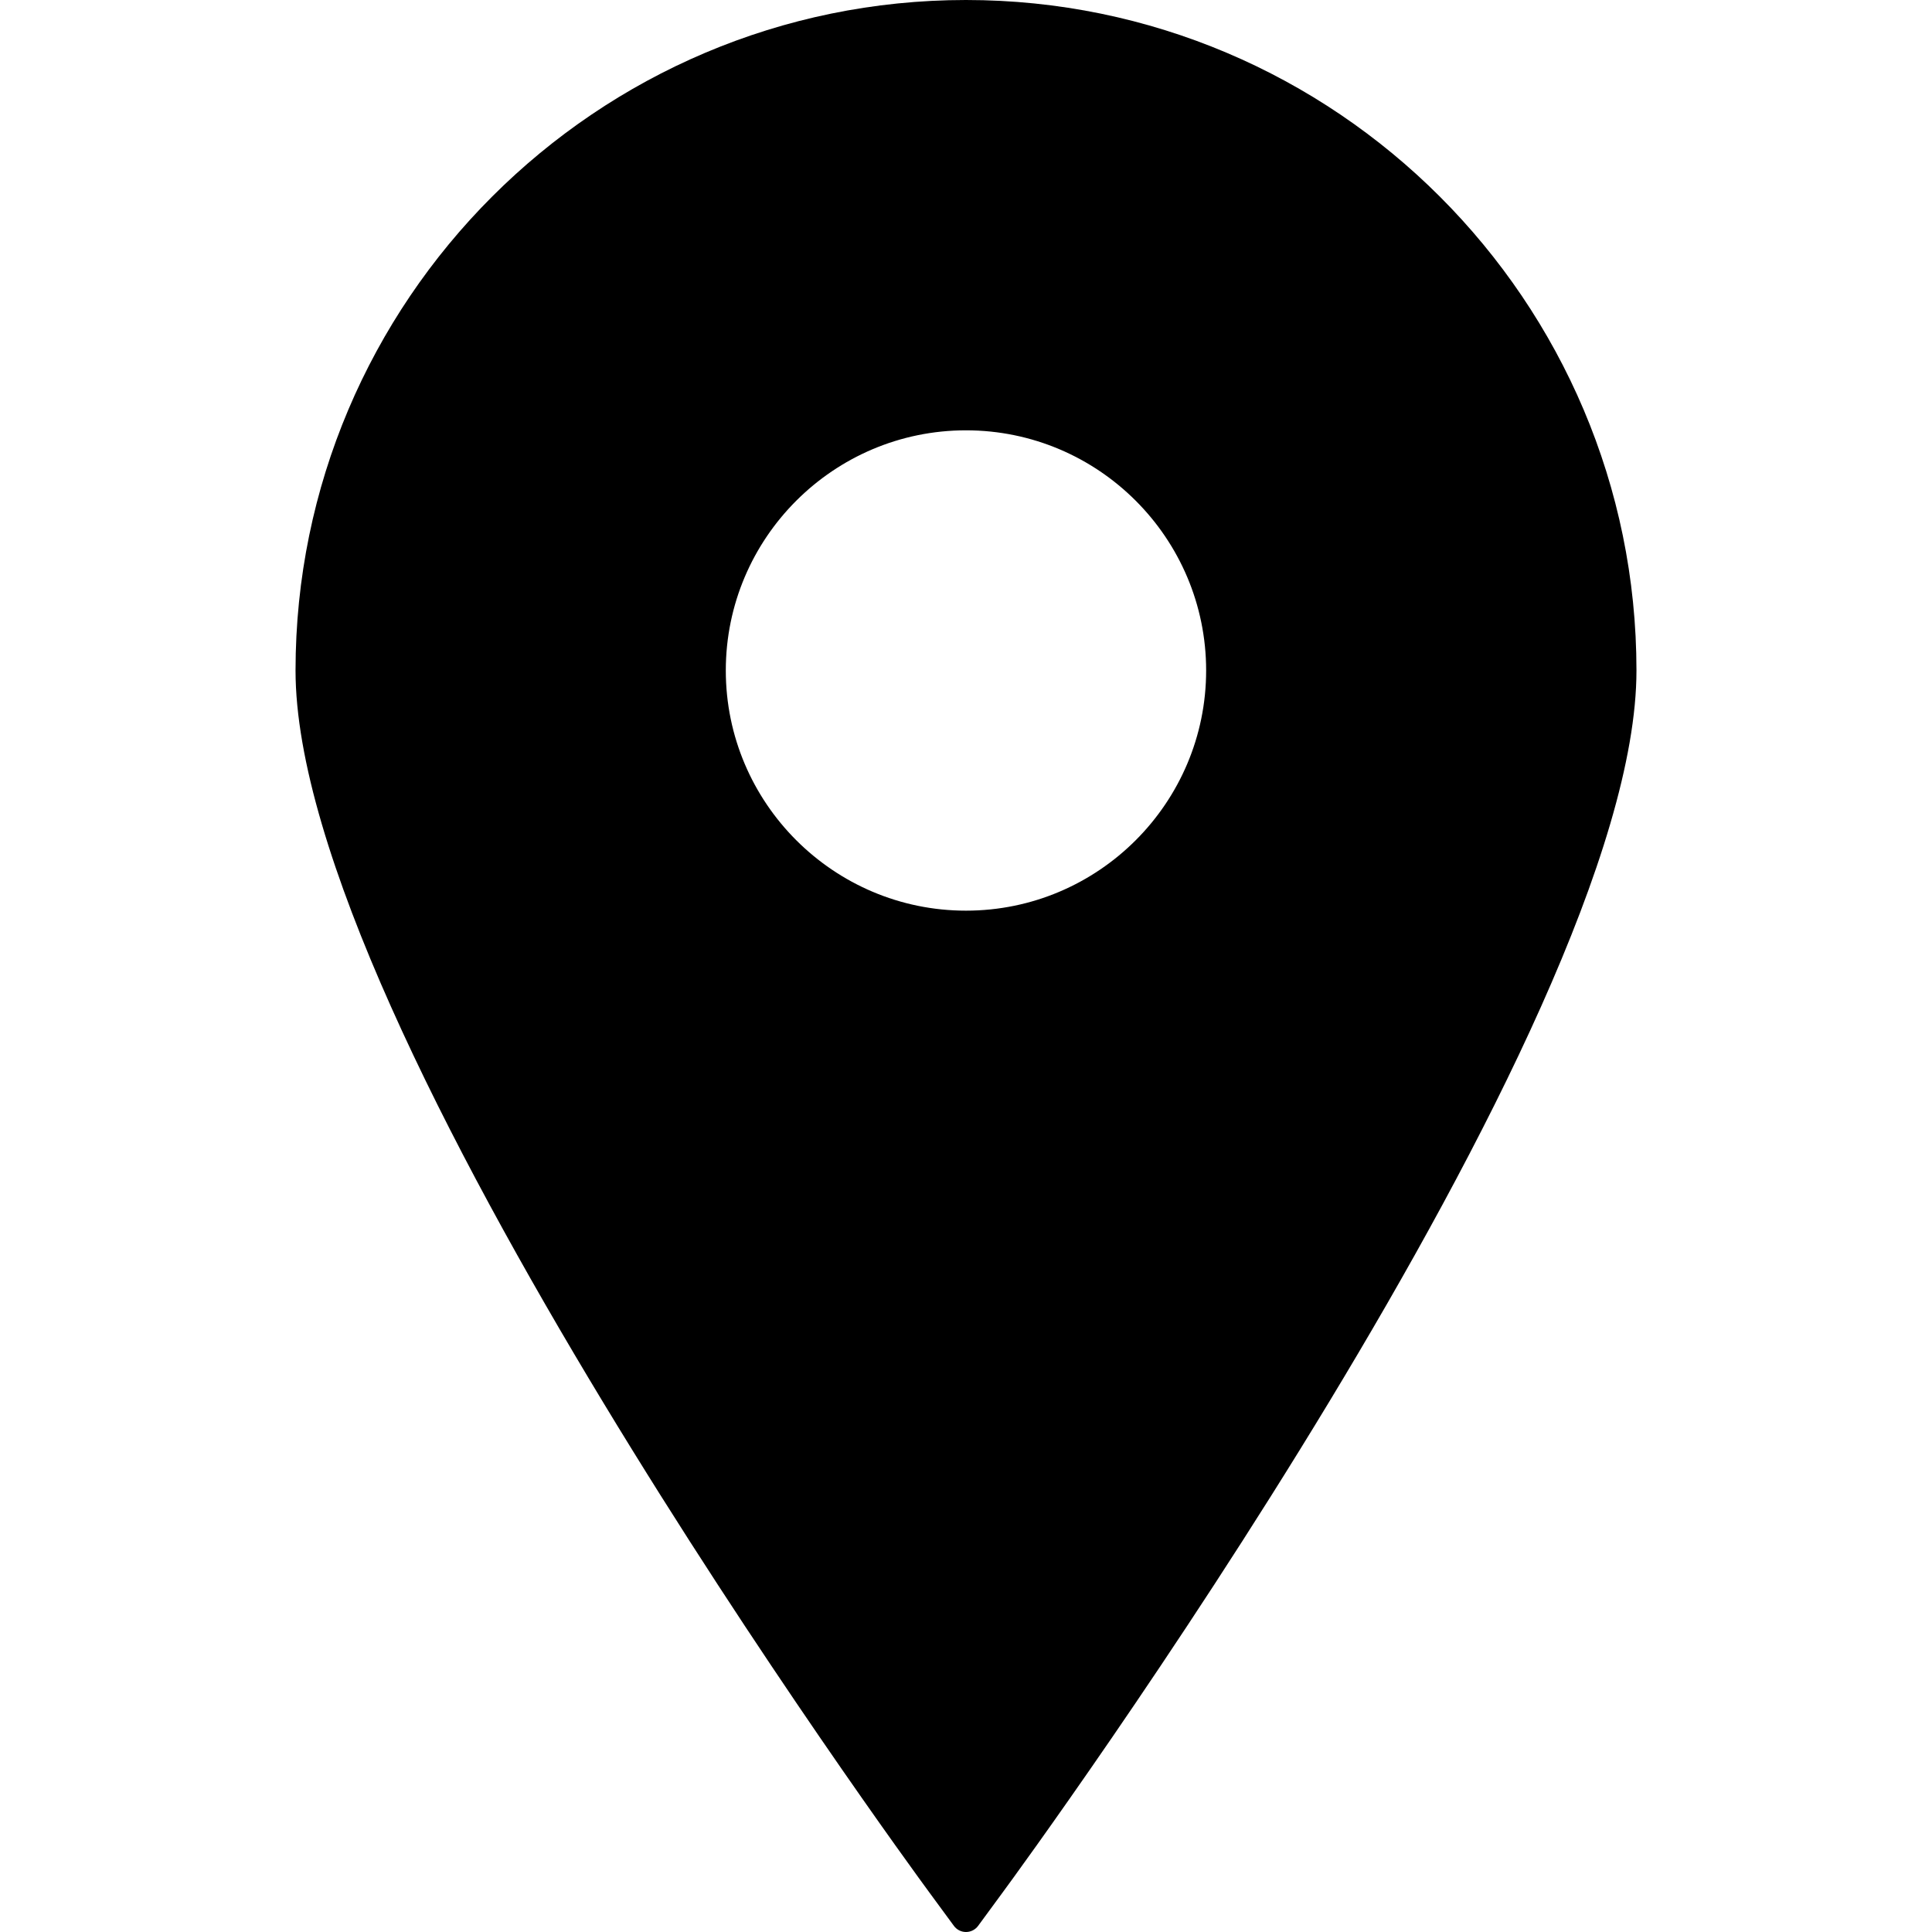
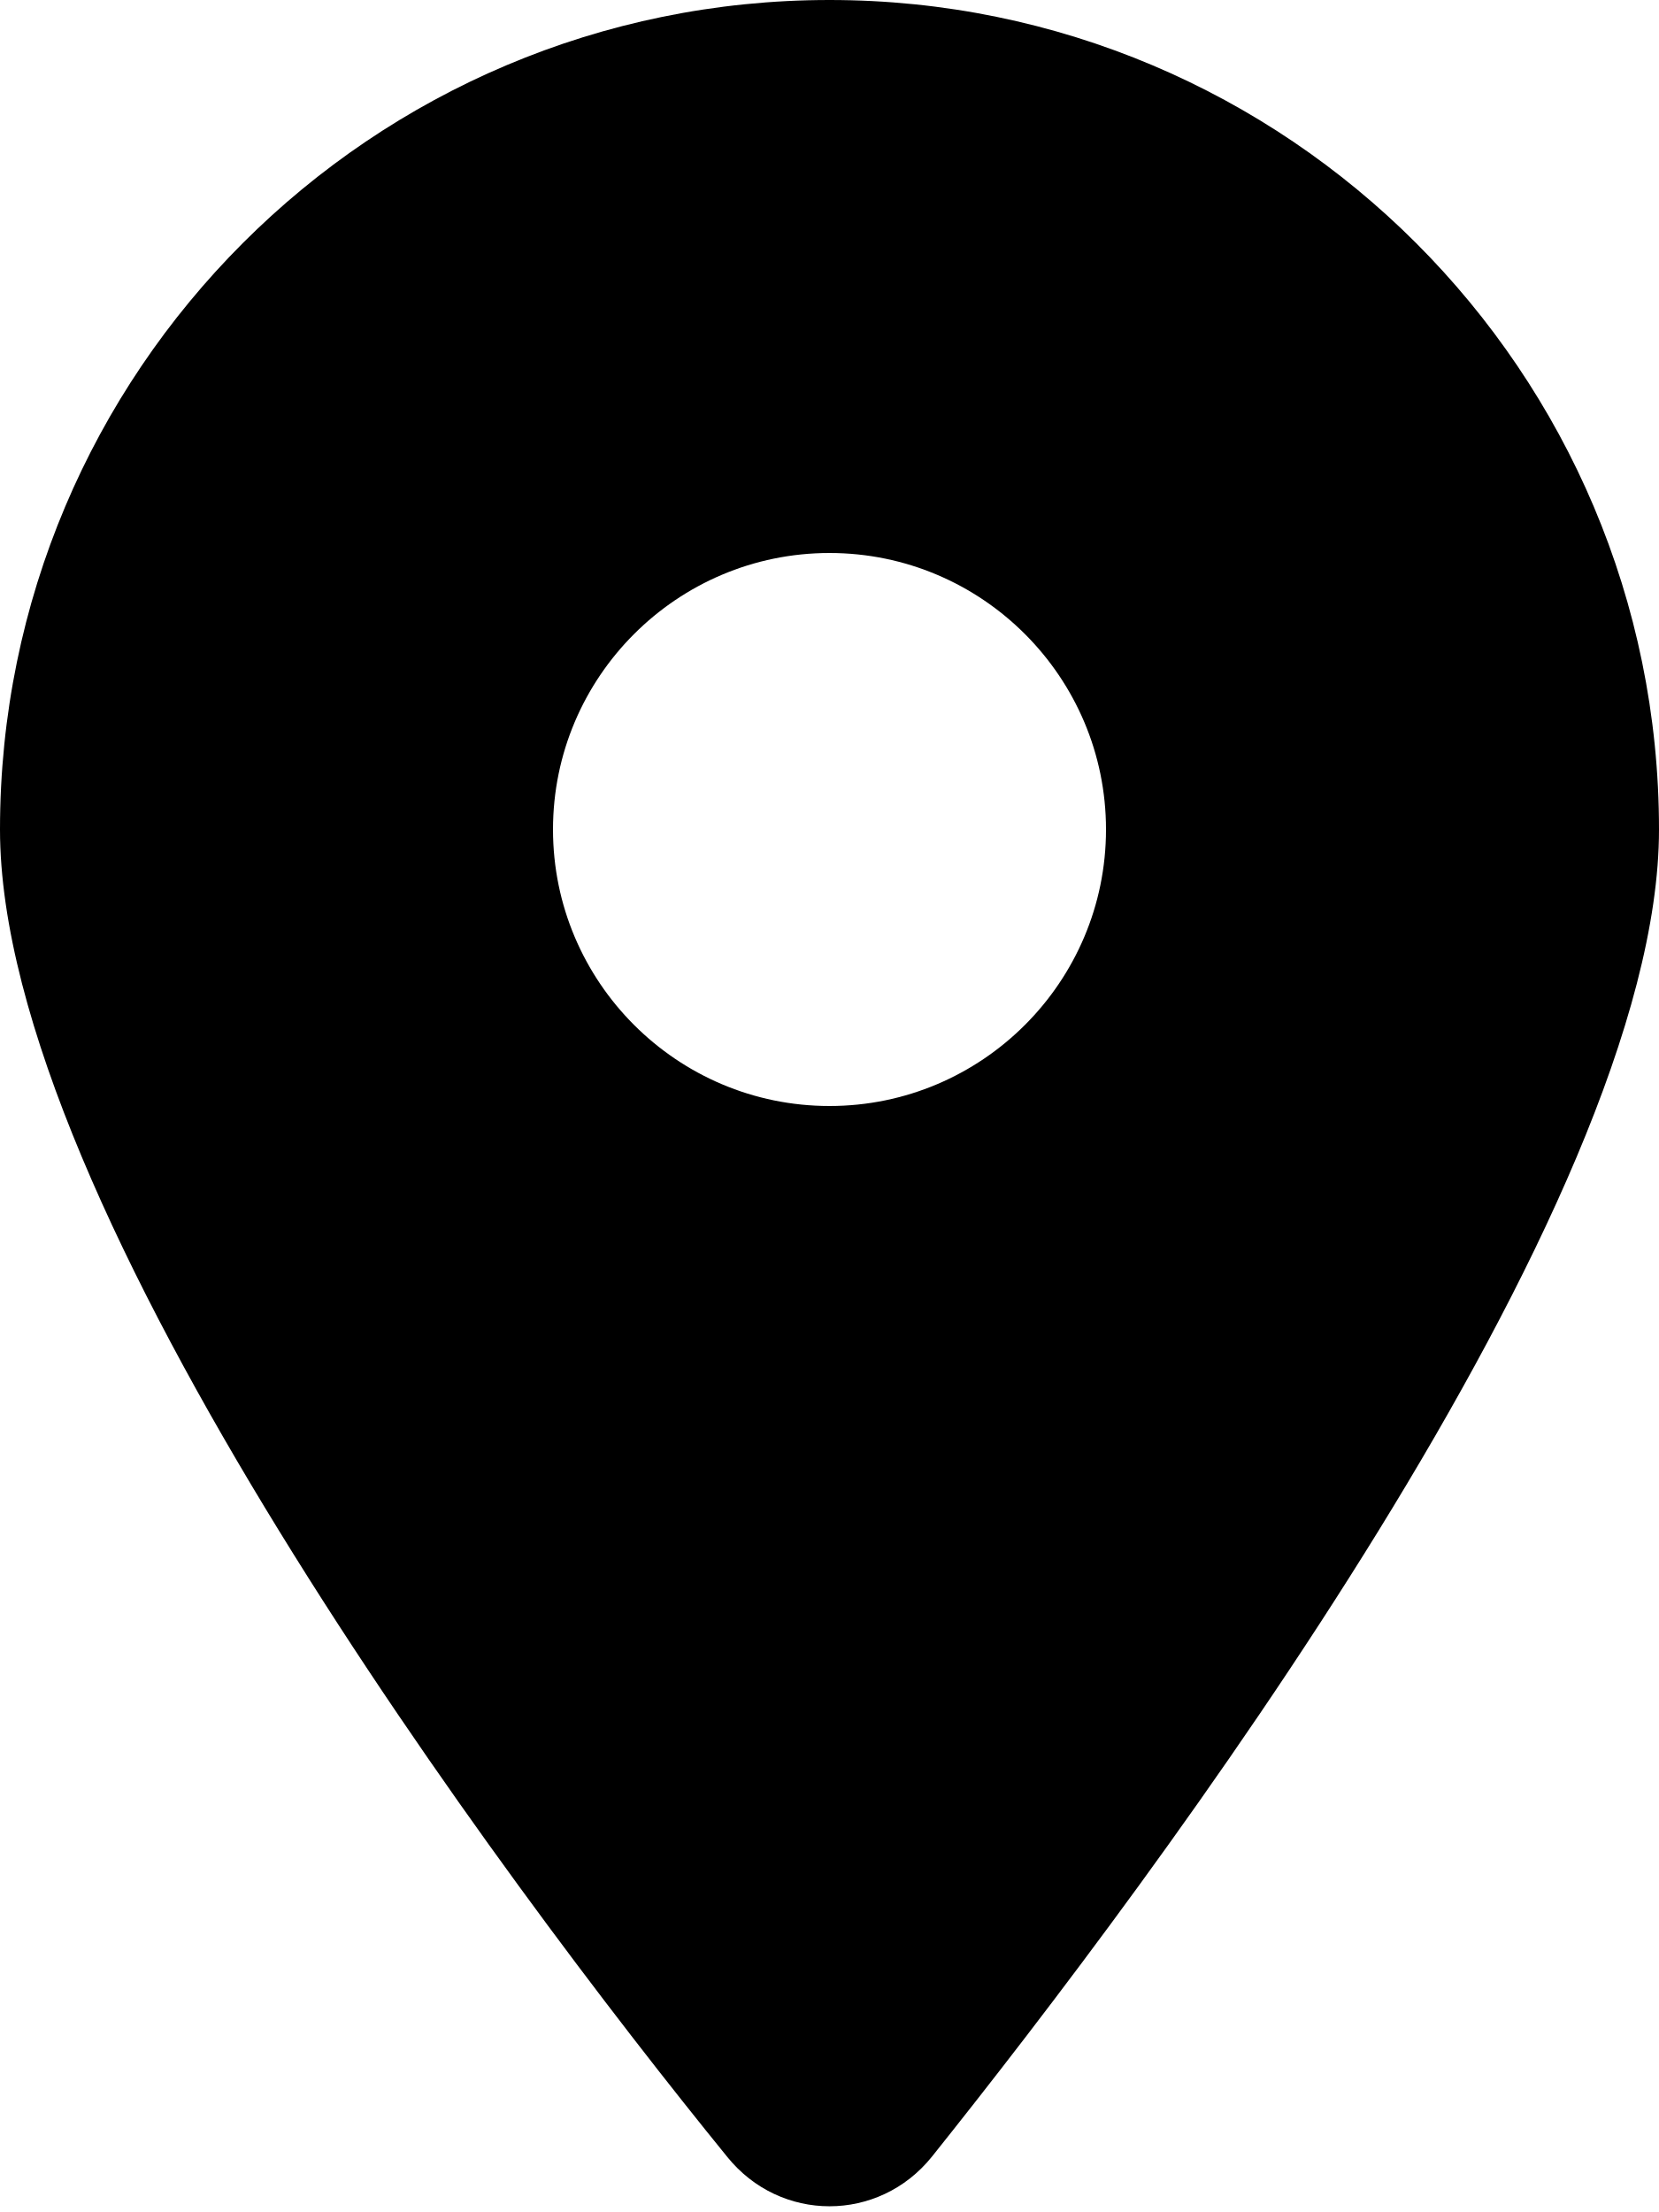
- <svg xmlns="http://www.w3.org/2000/svg" version="1.1" id="Capa_1" x="0px" y="0px" width="395.71px" height="395.71px" viewBox="0 0 395.71 395.71" style="enable-background:new 0 0 395.71 395.71;" xml:space="preserve">
-   <g>
-     <path d="M197.849,0C122.131,0,60.531,61.609,60.531,137.329c0,72.887,124.591,243.177,129.896,250.388l4.951,6.738   c0.579,0.792,1.501,1.255,2.471,1.255c0.985,0,1.901-0.463,2.486-1.255l4.948-6.738c5.308-7.211,129.896-177.501,129.896-250.388   C335.179,61.609,273.569,0,197.849,0z M197.849,88.138c27.13,0,49.191,22.062,49.191,49.191c0,27.115-22.062,49.191-49.191,49.191   c-27.114,0-49.191-22.076-49.191-49.191C148.658,110.2,170.734,88.138,197.849,88.138z" />
-   </g>
+ <svg xmlns="http://www.w3.org/2000/svg" viewBox="0 0 384 512">
+   <path d="M168.3 499.2C116.1 435 0 279.4 0 192C0 85.96 85.96 0 192 0C298 0 384 85.96 384 192C384 279.4 267 435 215.7 499.2C203.4 514.5 180.6 514.5 168.3 499.2H168.3zM192 256C227.3 256 256 227.3 256 192C256 156.7 227.3 128 192 128C156.7 128 128 156.7 128 192C128 227.3 156.7 256 192 256z" />
</svg>
